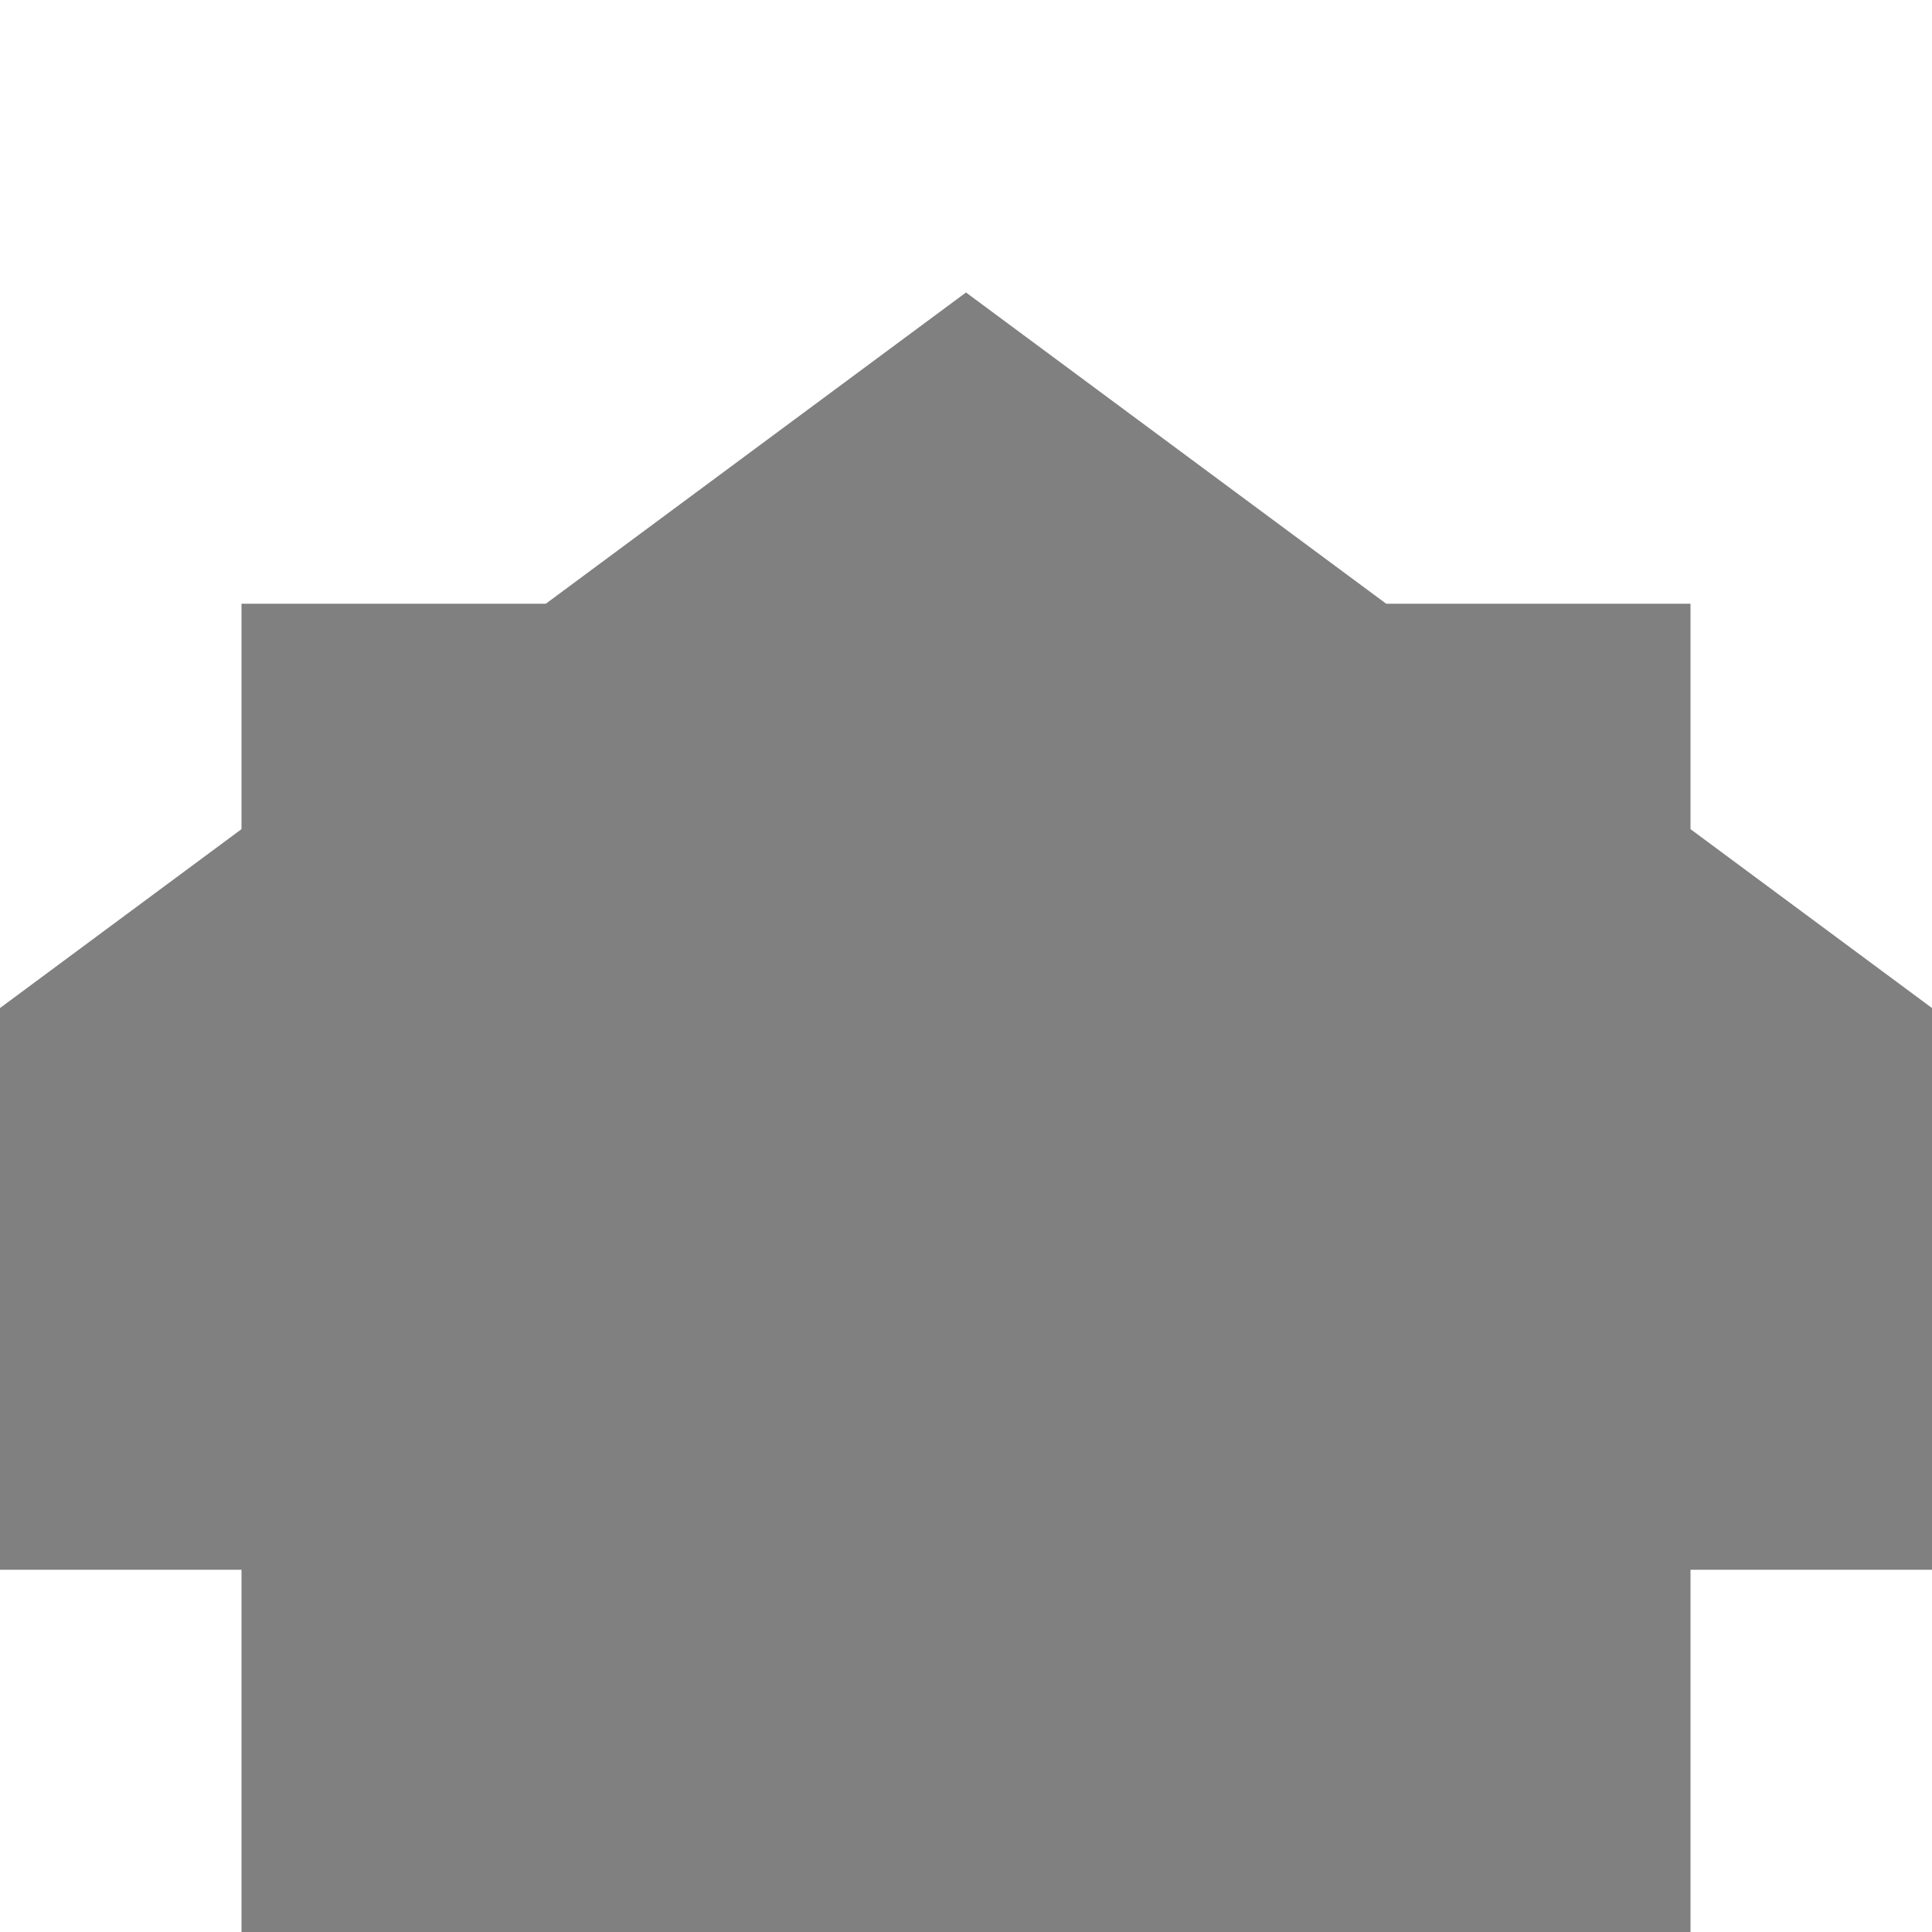
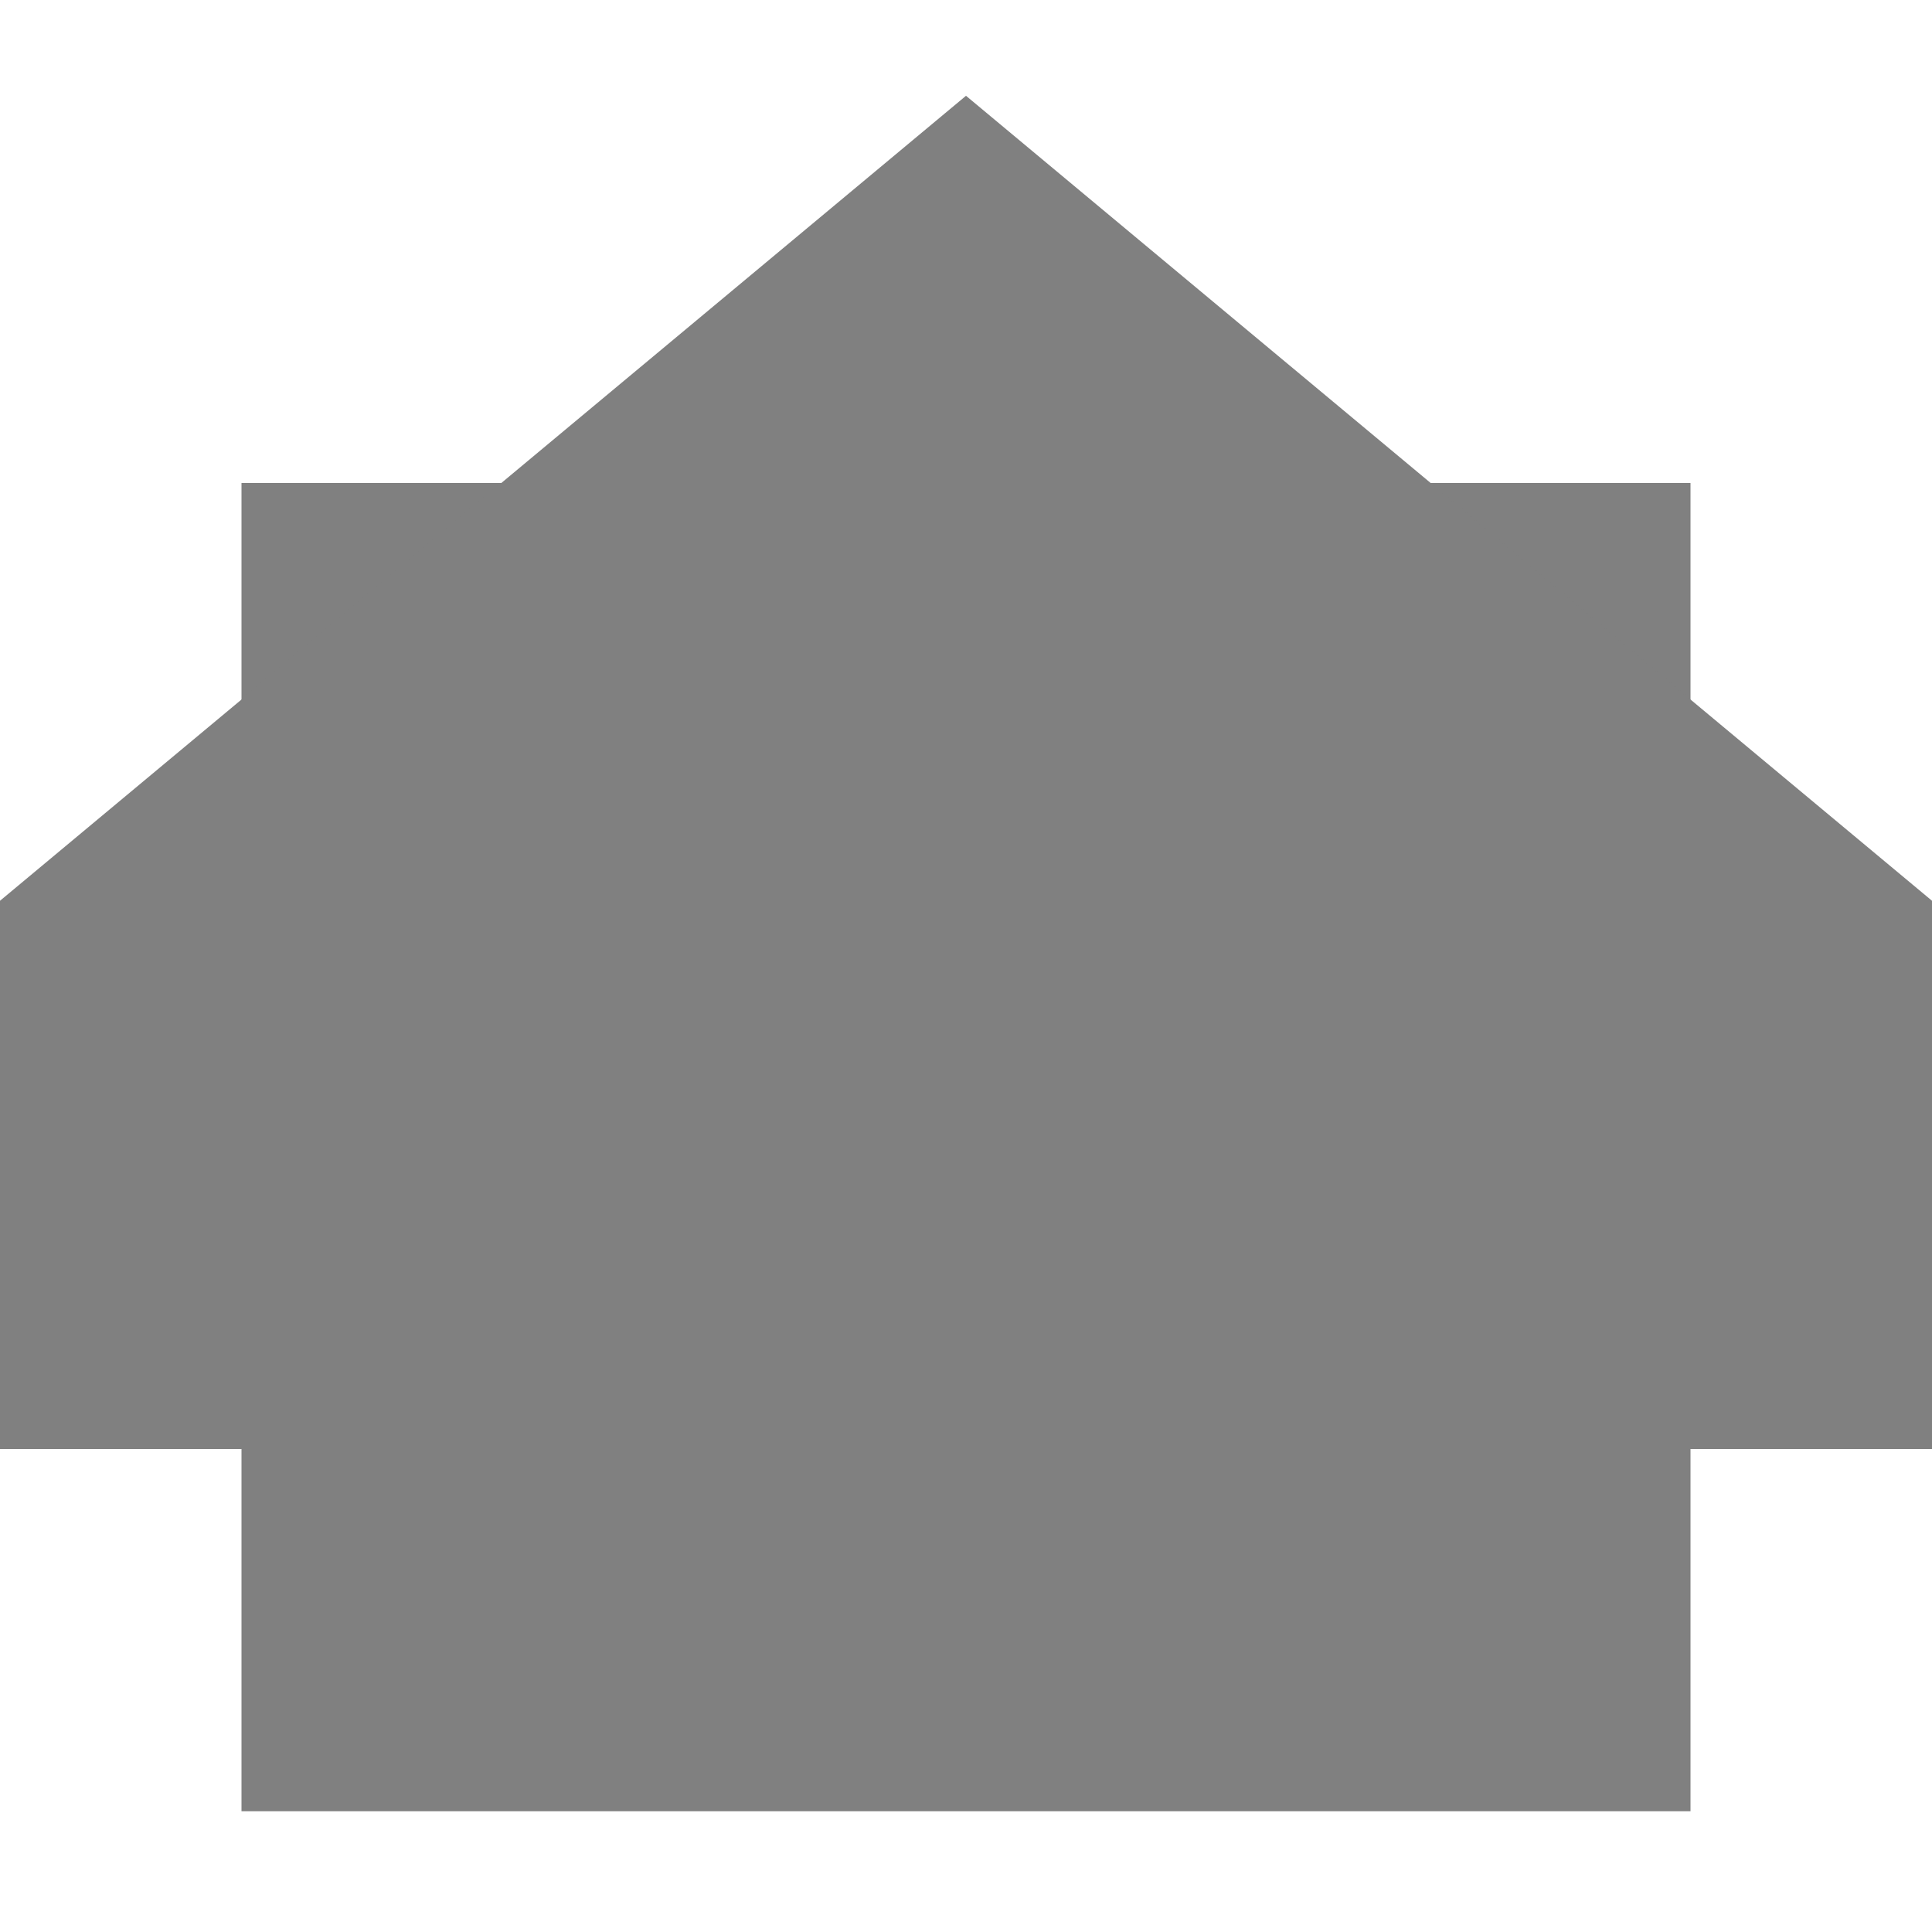
<svg xmlns="http://www.w3.org/2000/svg" viewBox="-1 -1 2 2" version="1.1" id="svg4">
  <defs id="defs4" />
-   <path d="M -0.25 0.125 L 0.25 0.125 L 0.25 0.5 L -0.25 0.5 Z" id="path1" style="stroke:none" />
-   <path d="M -0.25 0.125 L 0.25 0.125 L 0.25 0.5 L -0.25 0.5 Z" fill="none" stroke="#000000" stroke-width="0.031" id="path2" style="stroke:#808080;vector-effect:non-scaling-stroke;-inkscape-stroke:hairline;stroke-width:1;stroke-dasharray:none" />
-   <path d="M -0.27 0.125 L 0.27 0.125 L 0 -0.075 Z" id="path3" style="stroke:none;fill:#000000" />
-   <path d="M -0.27 0.125 L 0.27 0.125 L 0 -0.075 Z" fill="none" stroke="#000000" stroke-width="0.031" id="path4" style="stroke:#808080;stroke-width:1;stroke-dasharray:none;vector-effect:non-scaling-stroke;-inkscape-stroke:hairline" />
+   <path d="m -0.25,0 h 0.5 v 0.375 h -0.5 z" id="path1" style="stroke:none" />
+   <path d="m -0.25,0 h 0.5 v 0.375 h -0.5 z" fill="none" stroke="#000000" stroke-width="0.031" id="path2" style="vector-effect:non-scaling-stroke;stroke:#808080;stroke-width:1;stroke-dasharray:none;-inkscape-stroke:hairline" />
+   <path d="M -0.3,0 H 0.3 L 0,-0.25 Z" id="path3" style="fill:#000000;stroke:none" />
+   <path d="M -0.3,0 H 0.3 L 0,-0.25 Z" fill="none" stroke="#000000" stroke-width="0.031" id="path4" style="vector-effect:non-scaling-stroke;stroke:#808080;stroke-width:1;stroke-dasharray:none;-inkscape-stroke:hairline" />
</svg>
